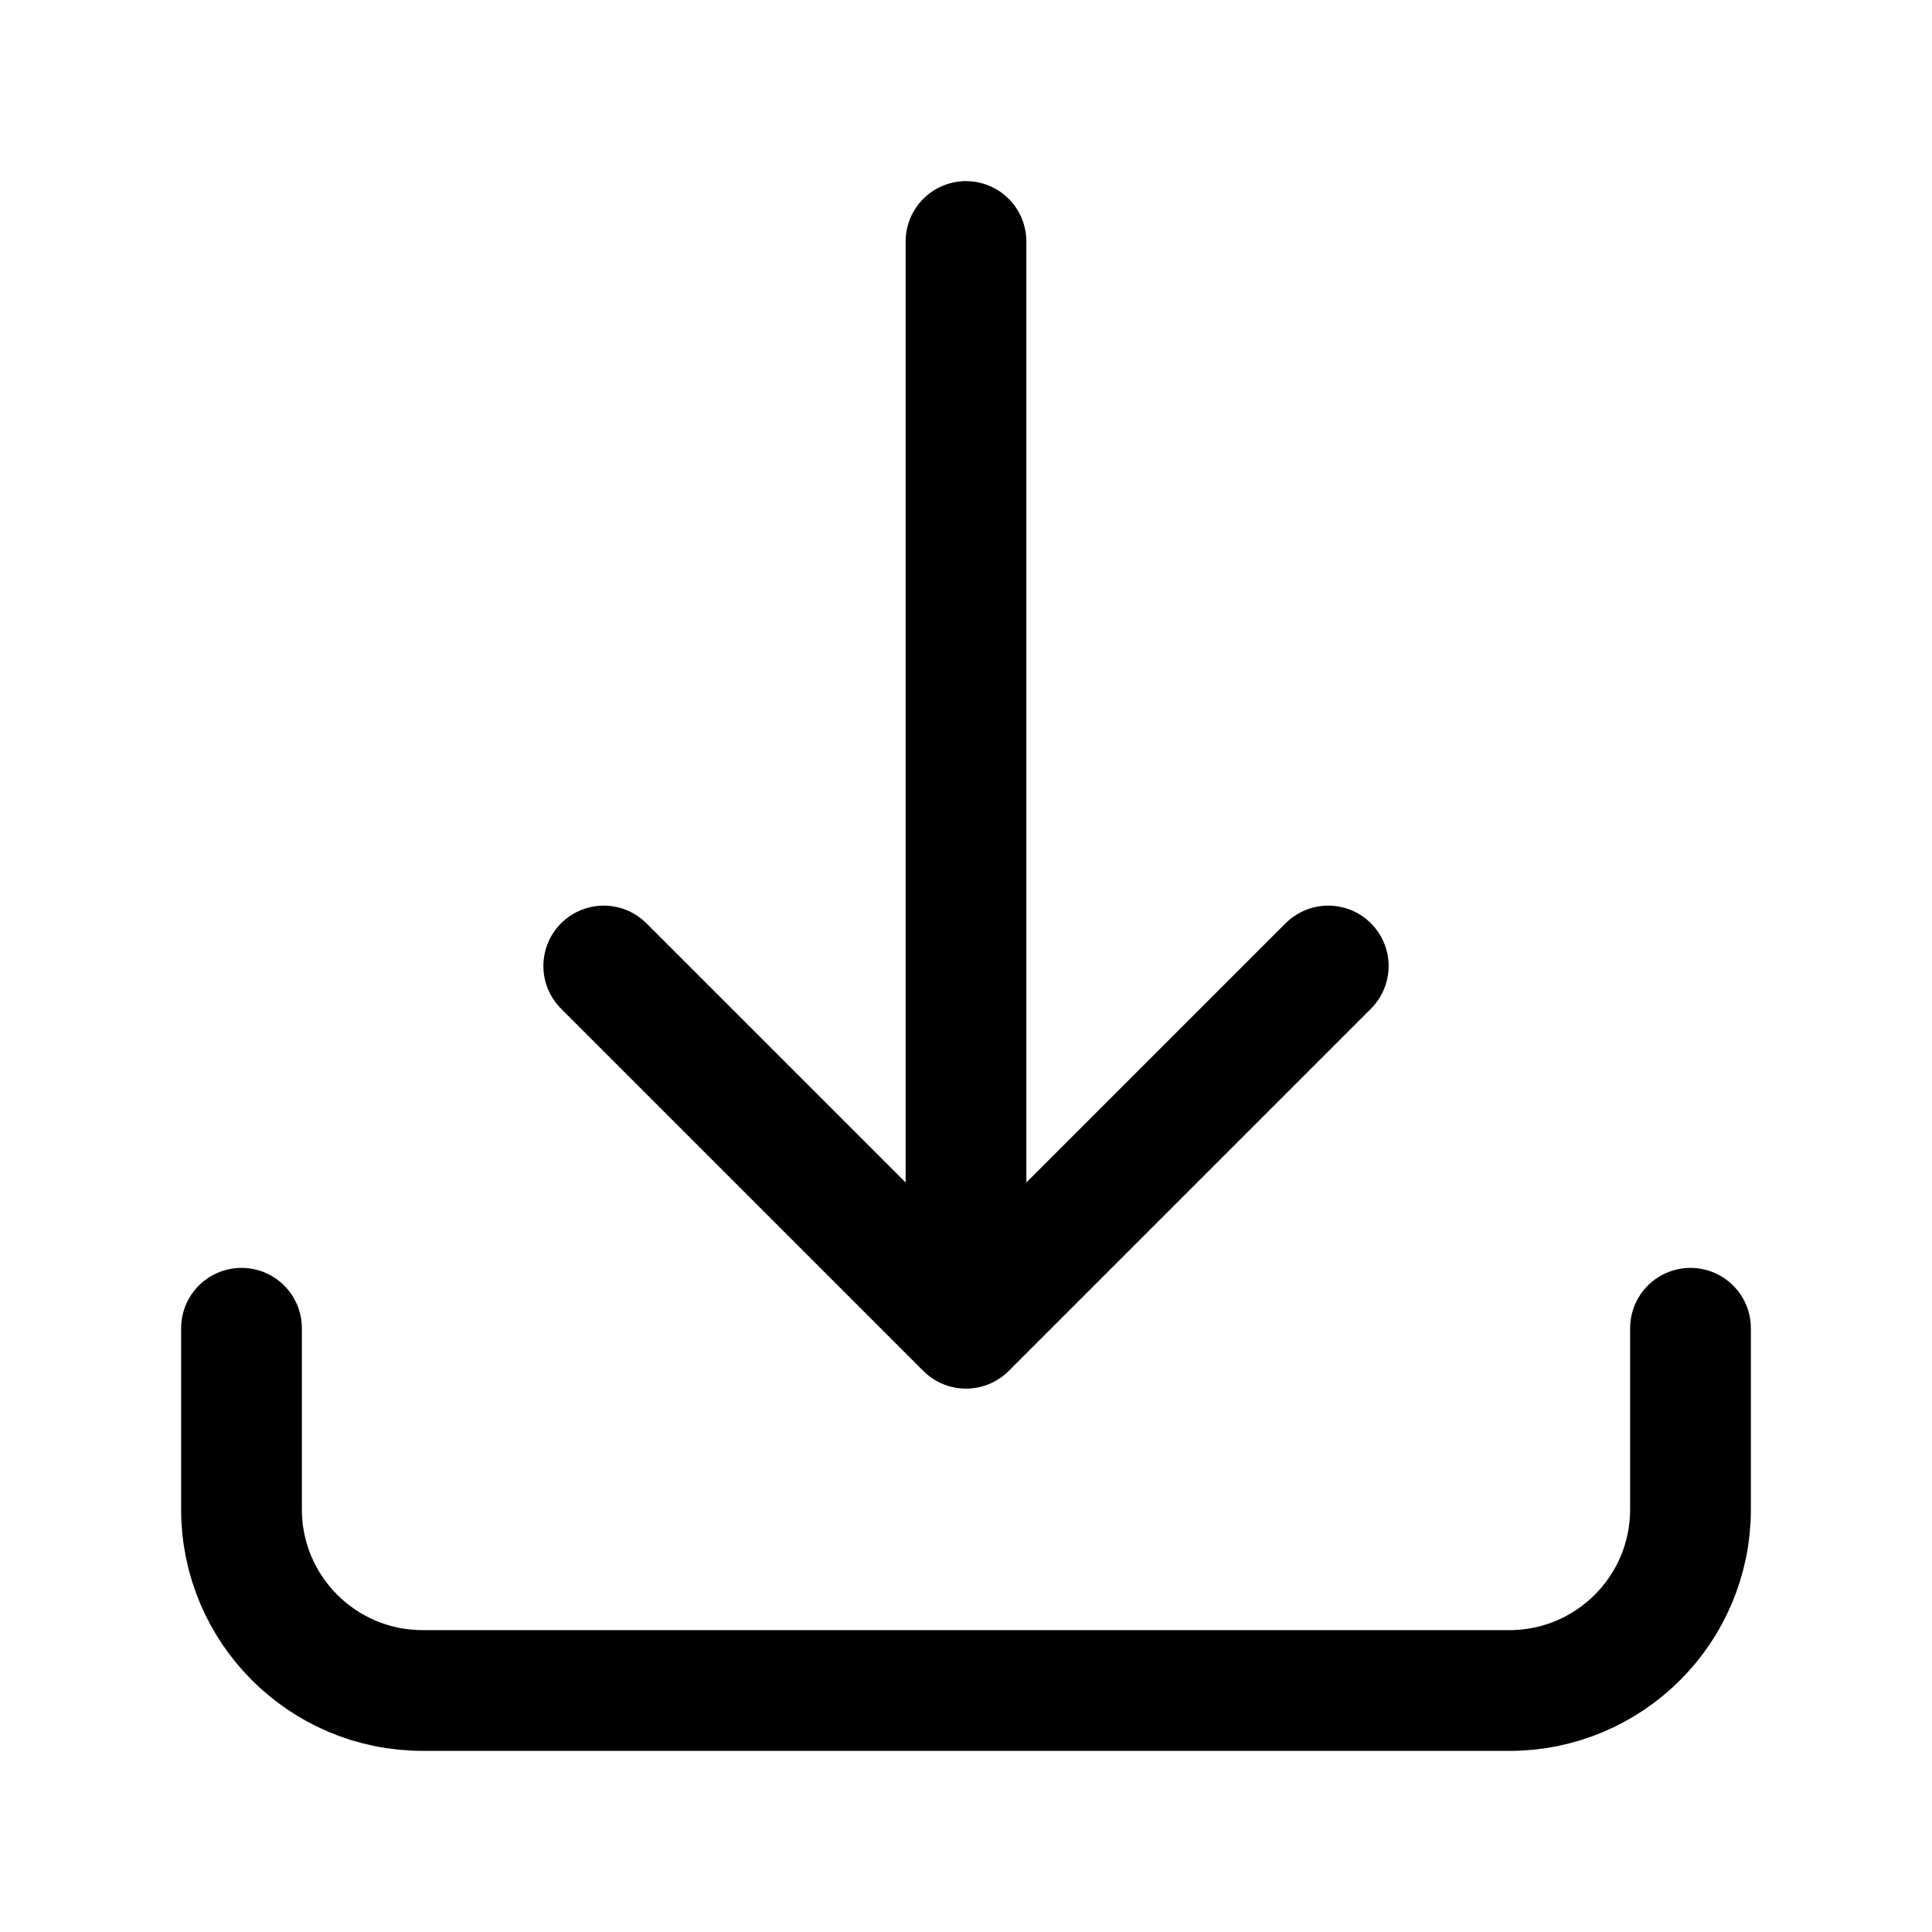
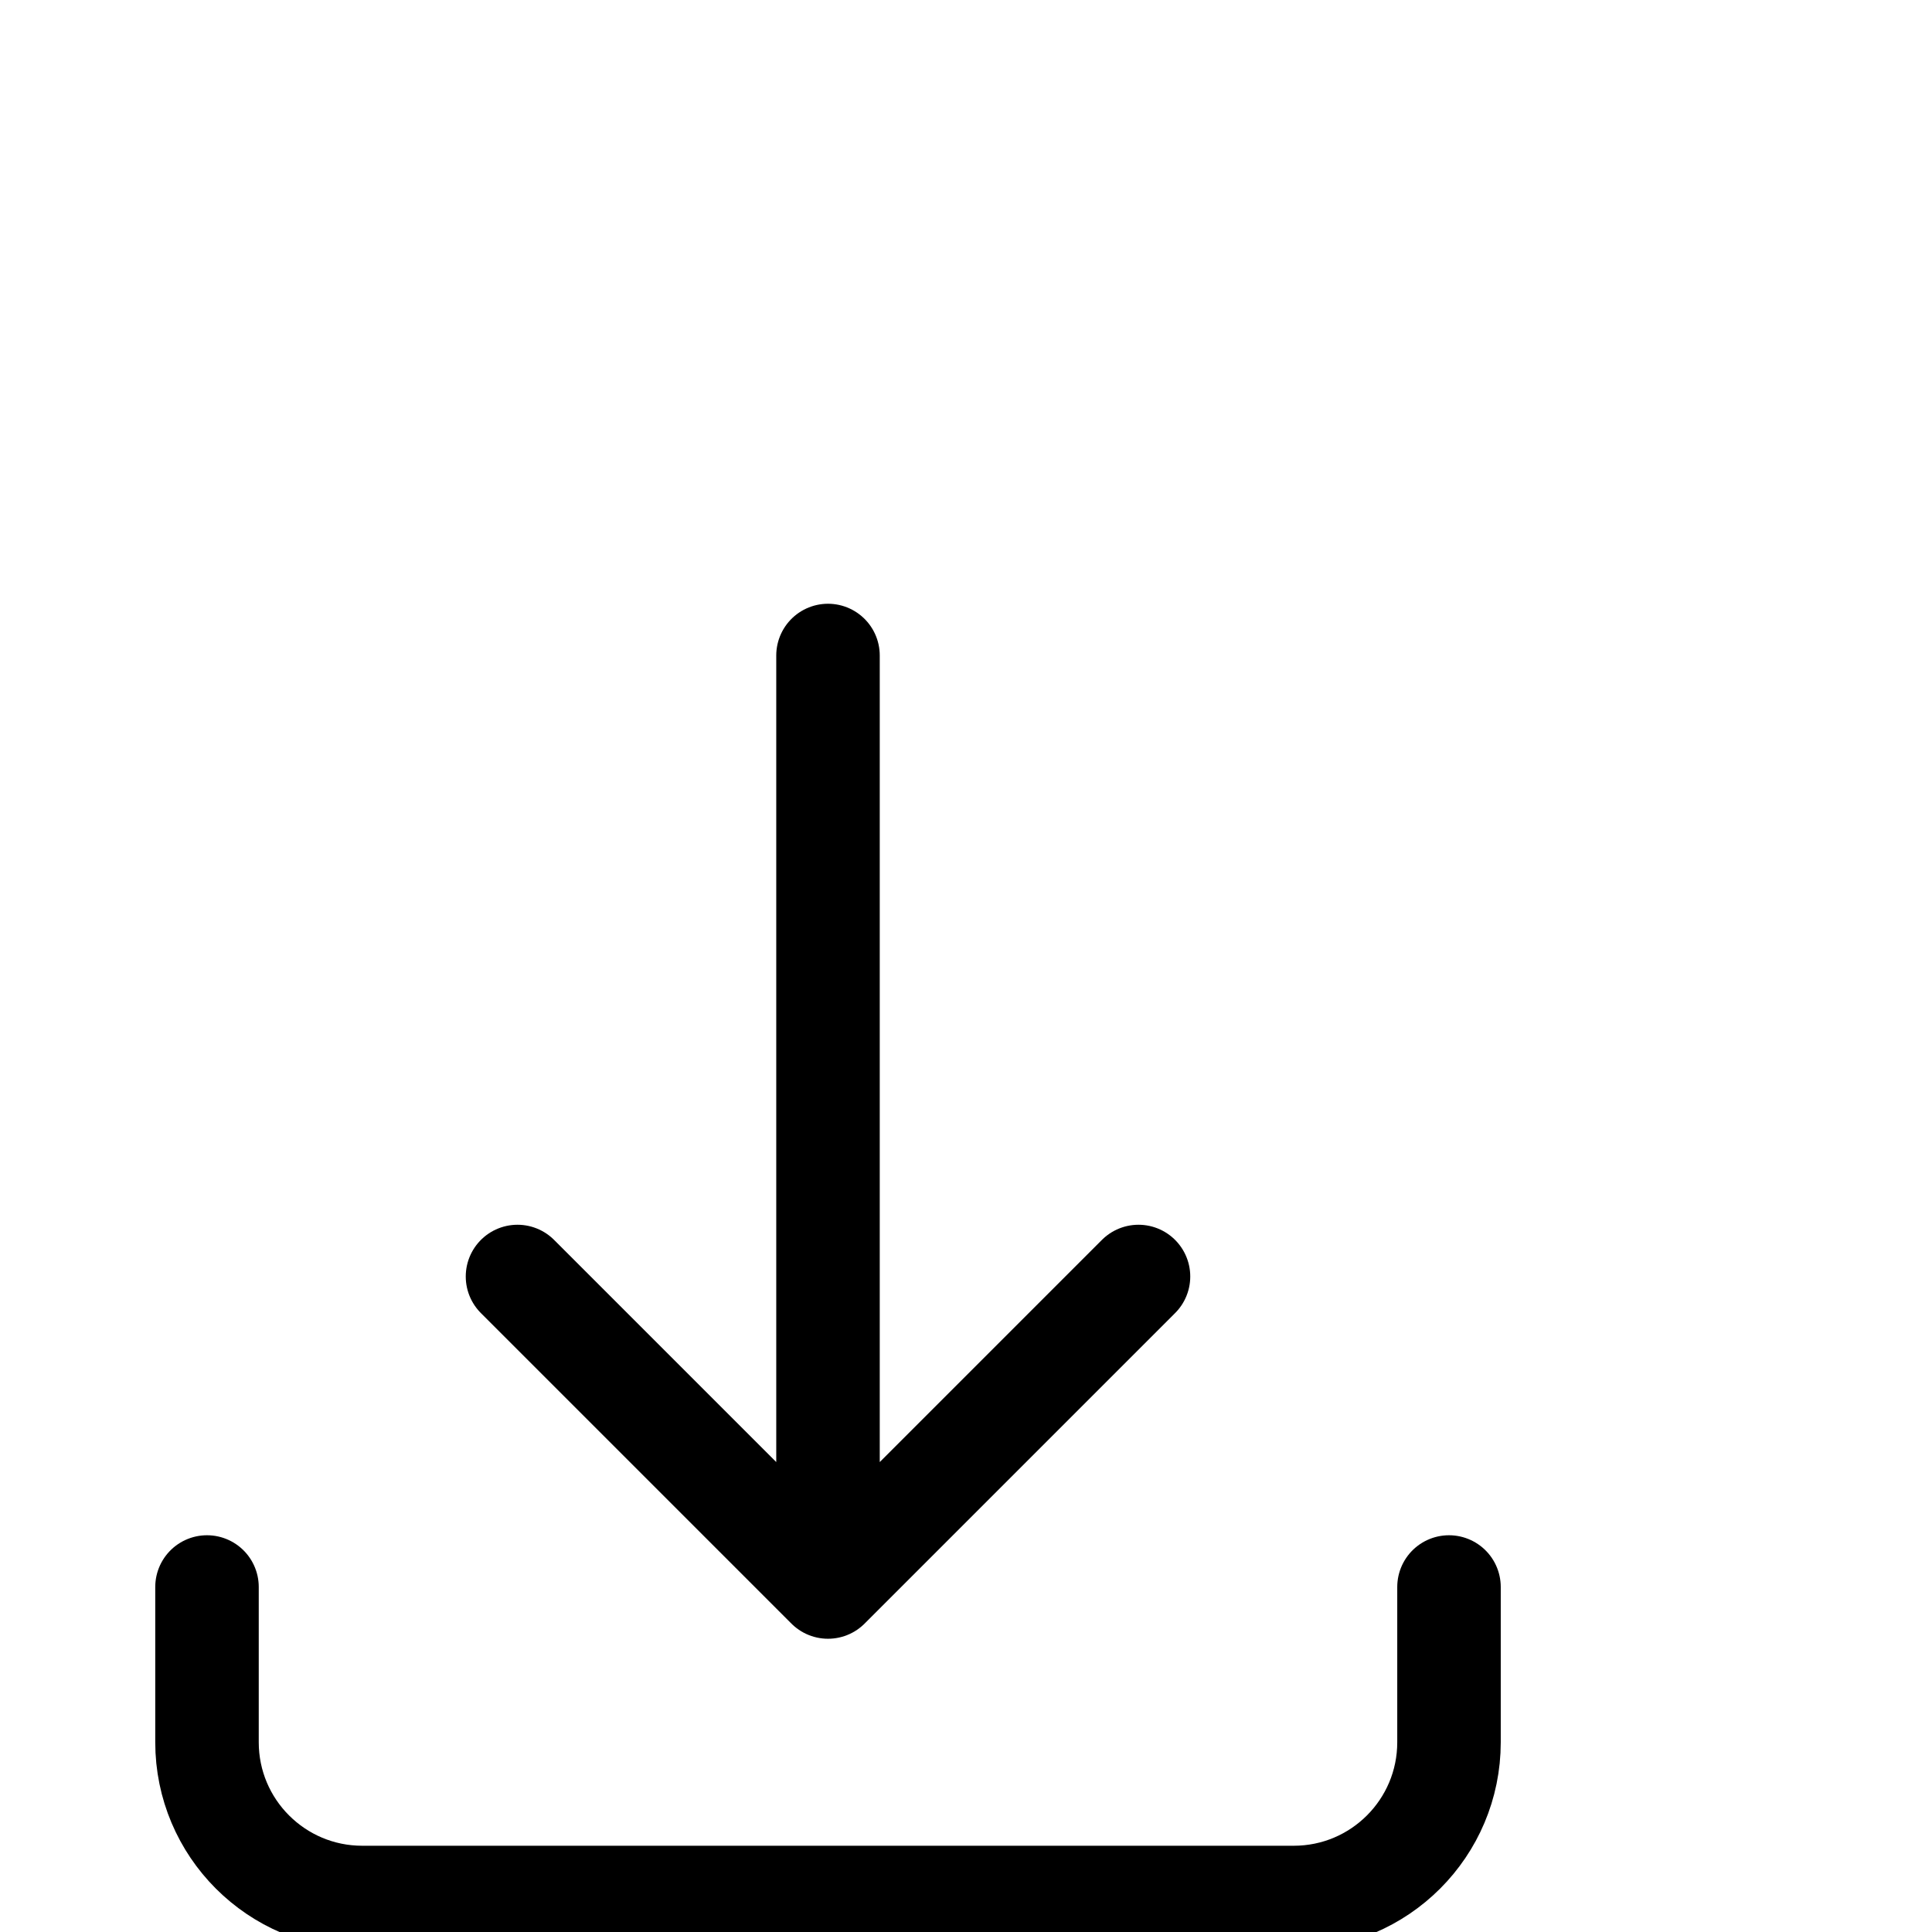
- <svg xmlns="http://www.w3.org/2000/svg" fill="none" viewBox="0 0 24 24" stroke-width="1.5" stroke="currentColor" class="w-6 h-6">
+ <svg xmlns="http://www.w3.org/2000/svg" fill="none" viewBox="0 0 28 15" stroke-width="1.5" stroke="currentColor" width="22" height="22">
  <path stroke-linecap="round" stroke-linejoin="round" d="M3 16.5v2.25A2.25 2.25 0 0 0 5.25 21h13.5A2.25 2.25 0 0 0 21 18.75V16.5M16.5 12 12 16.5m0 0L7.5 12m4.5 4.5V3" />
</svg>
